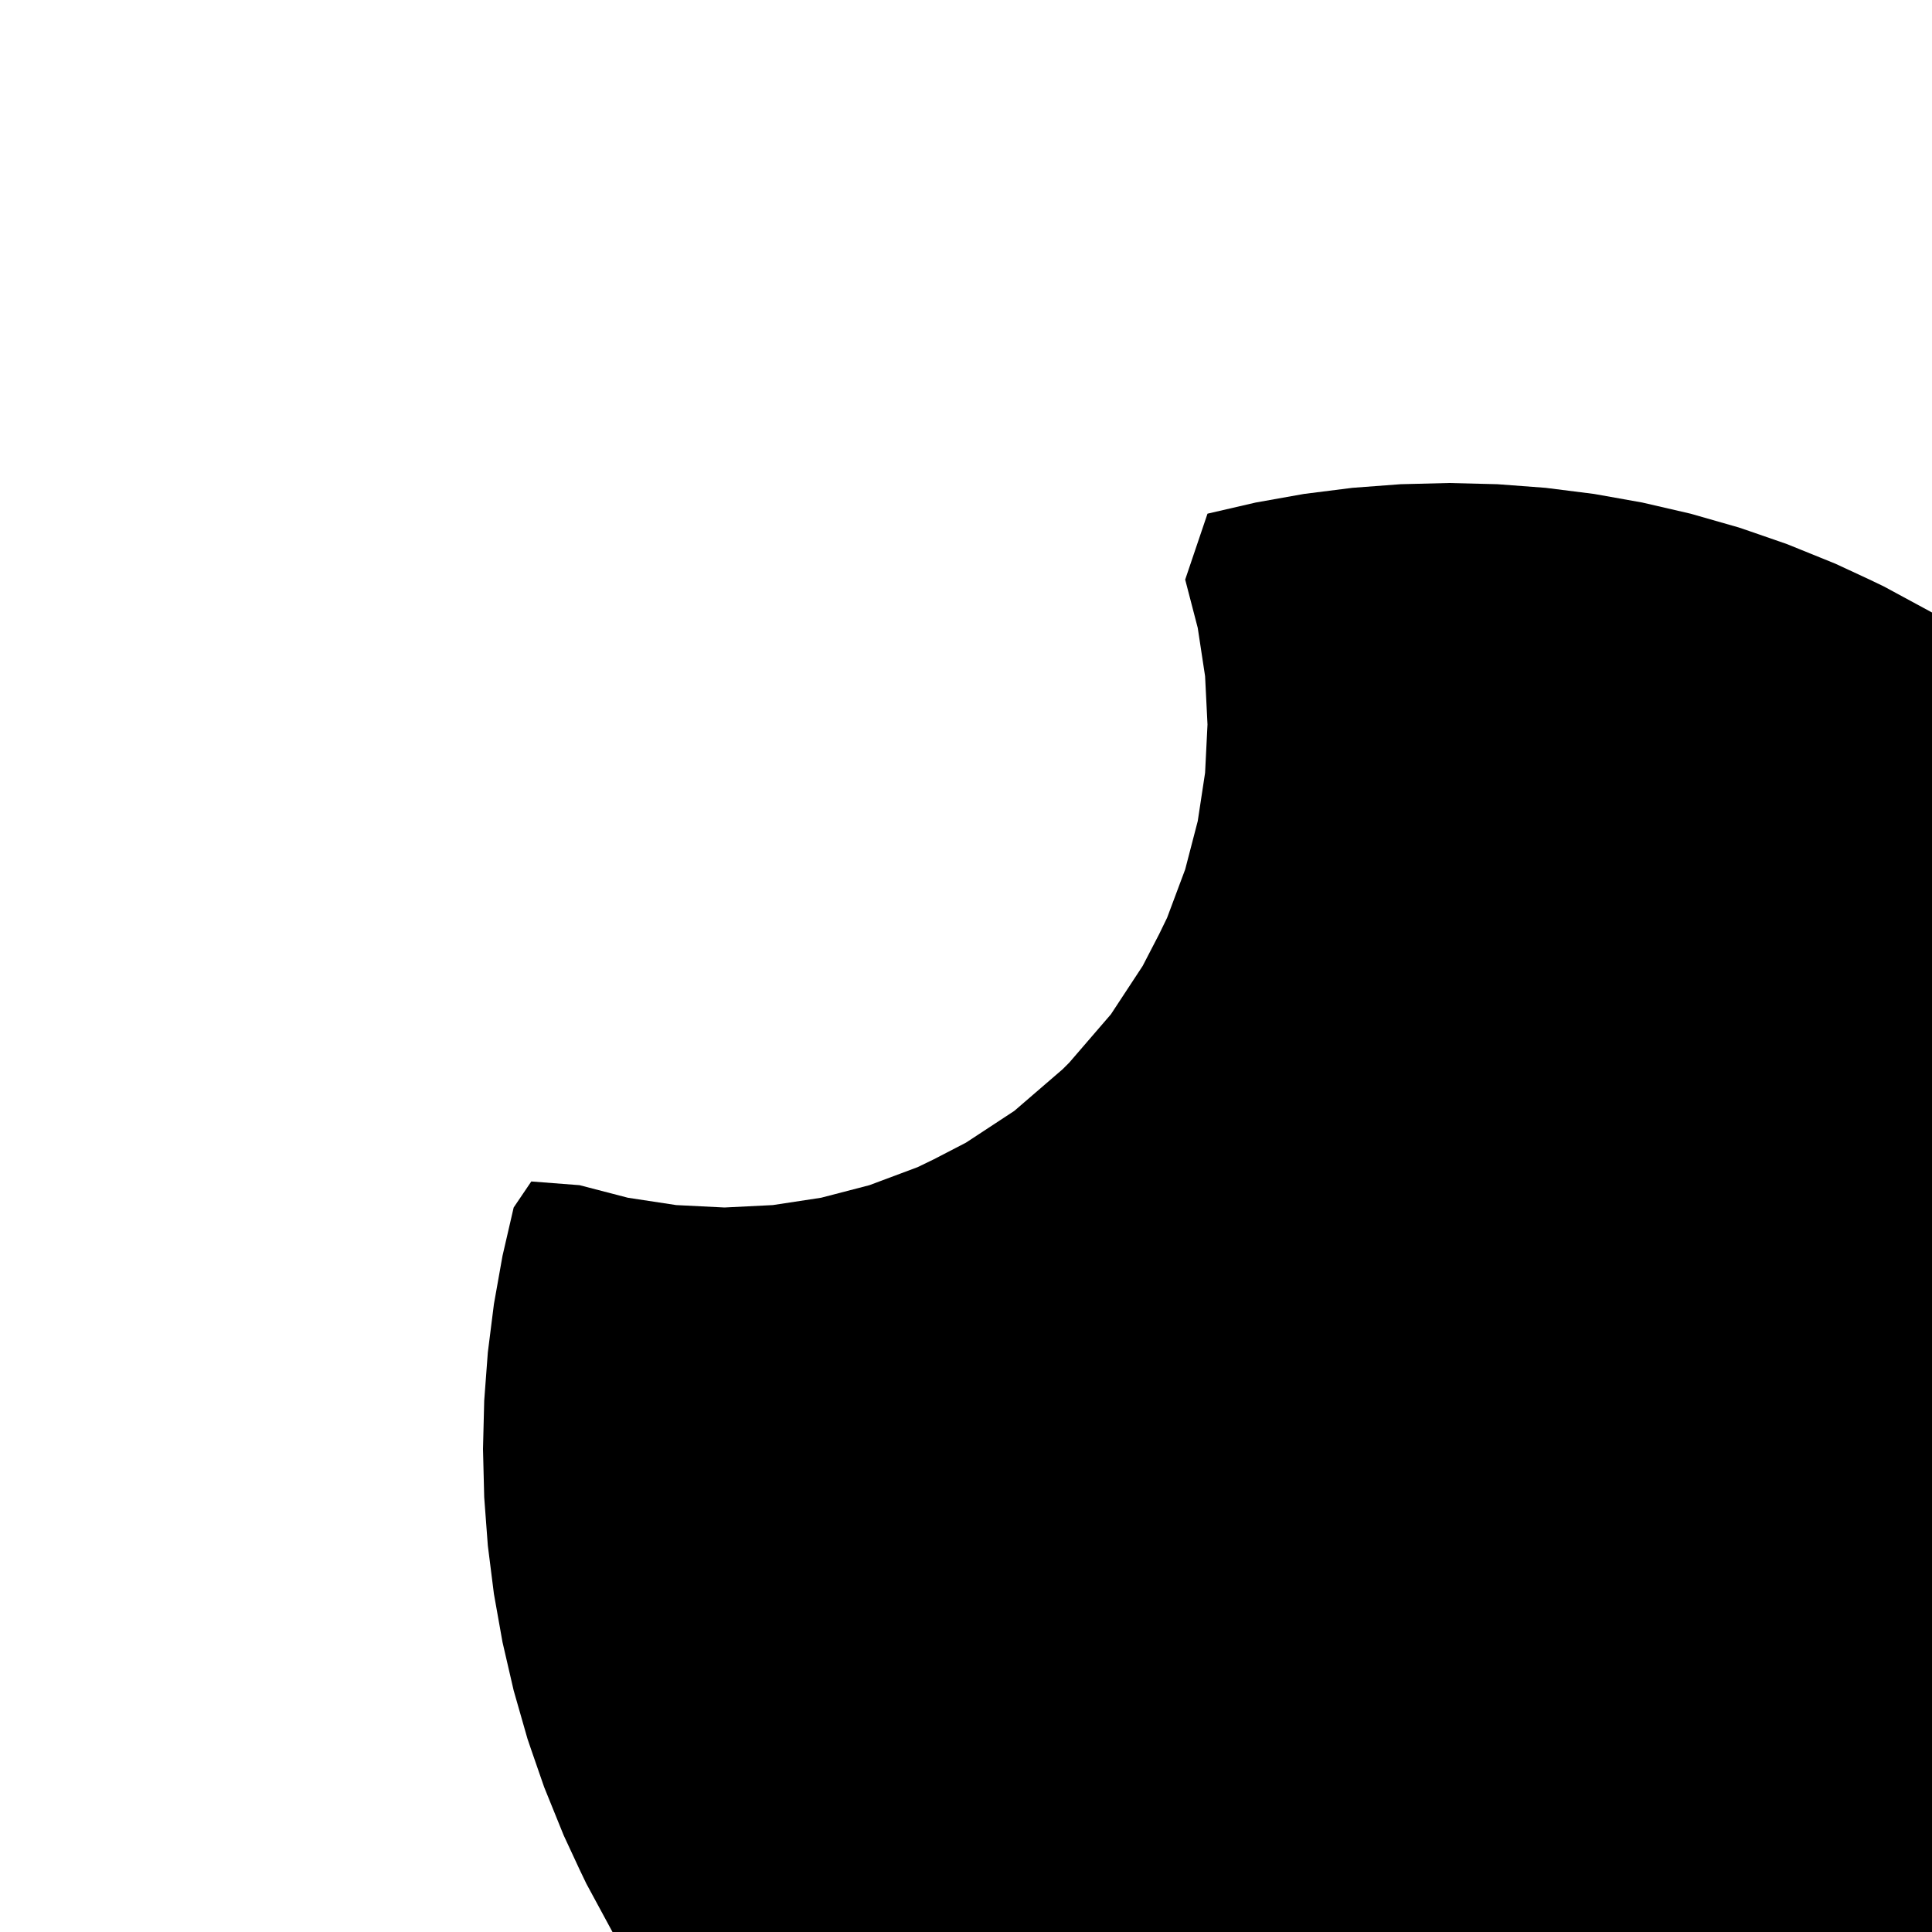
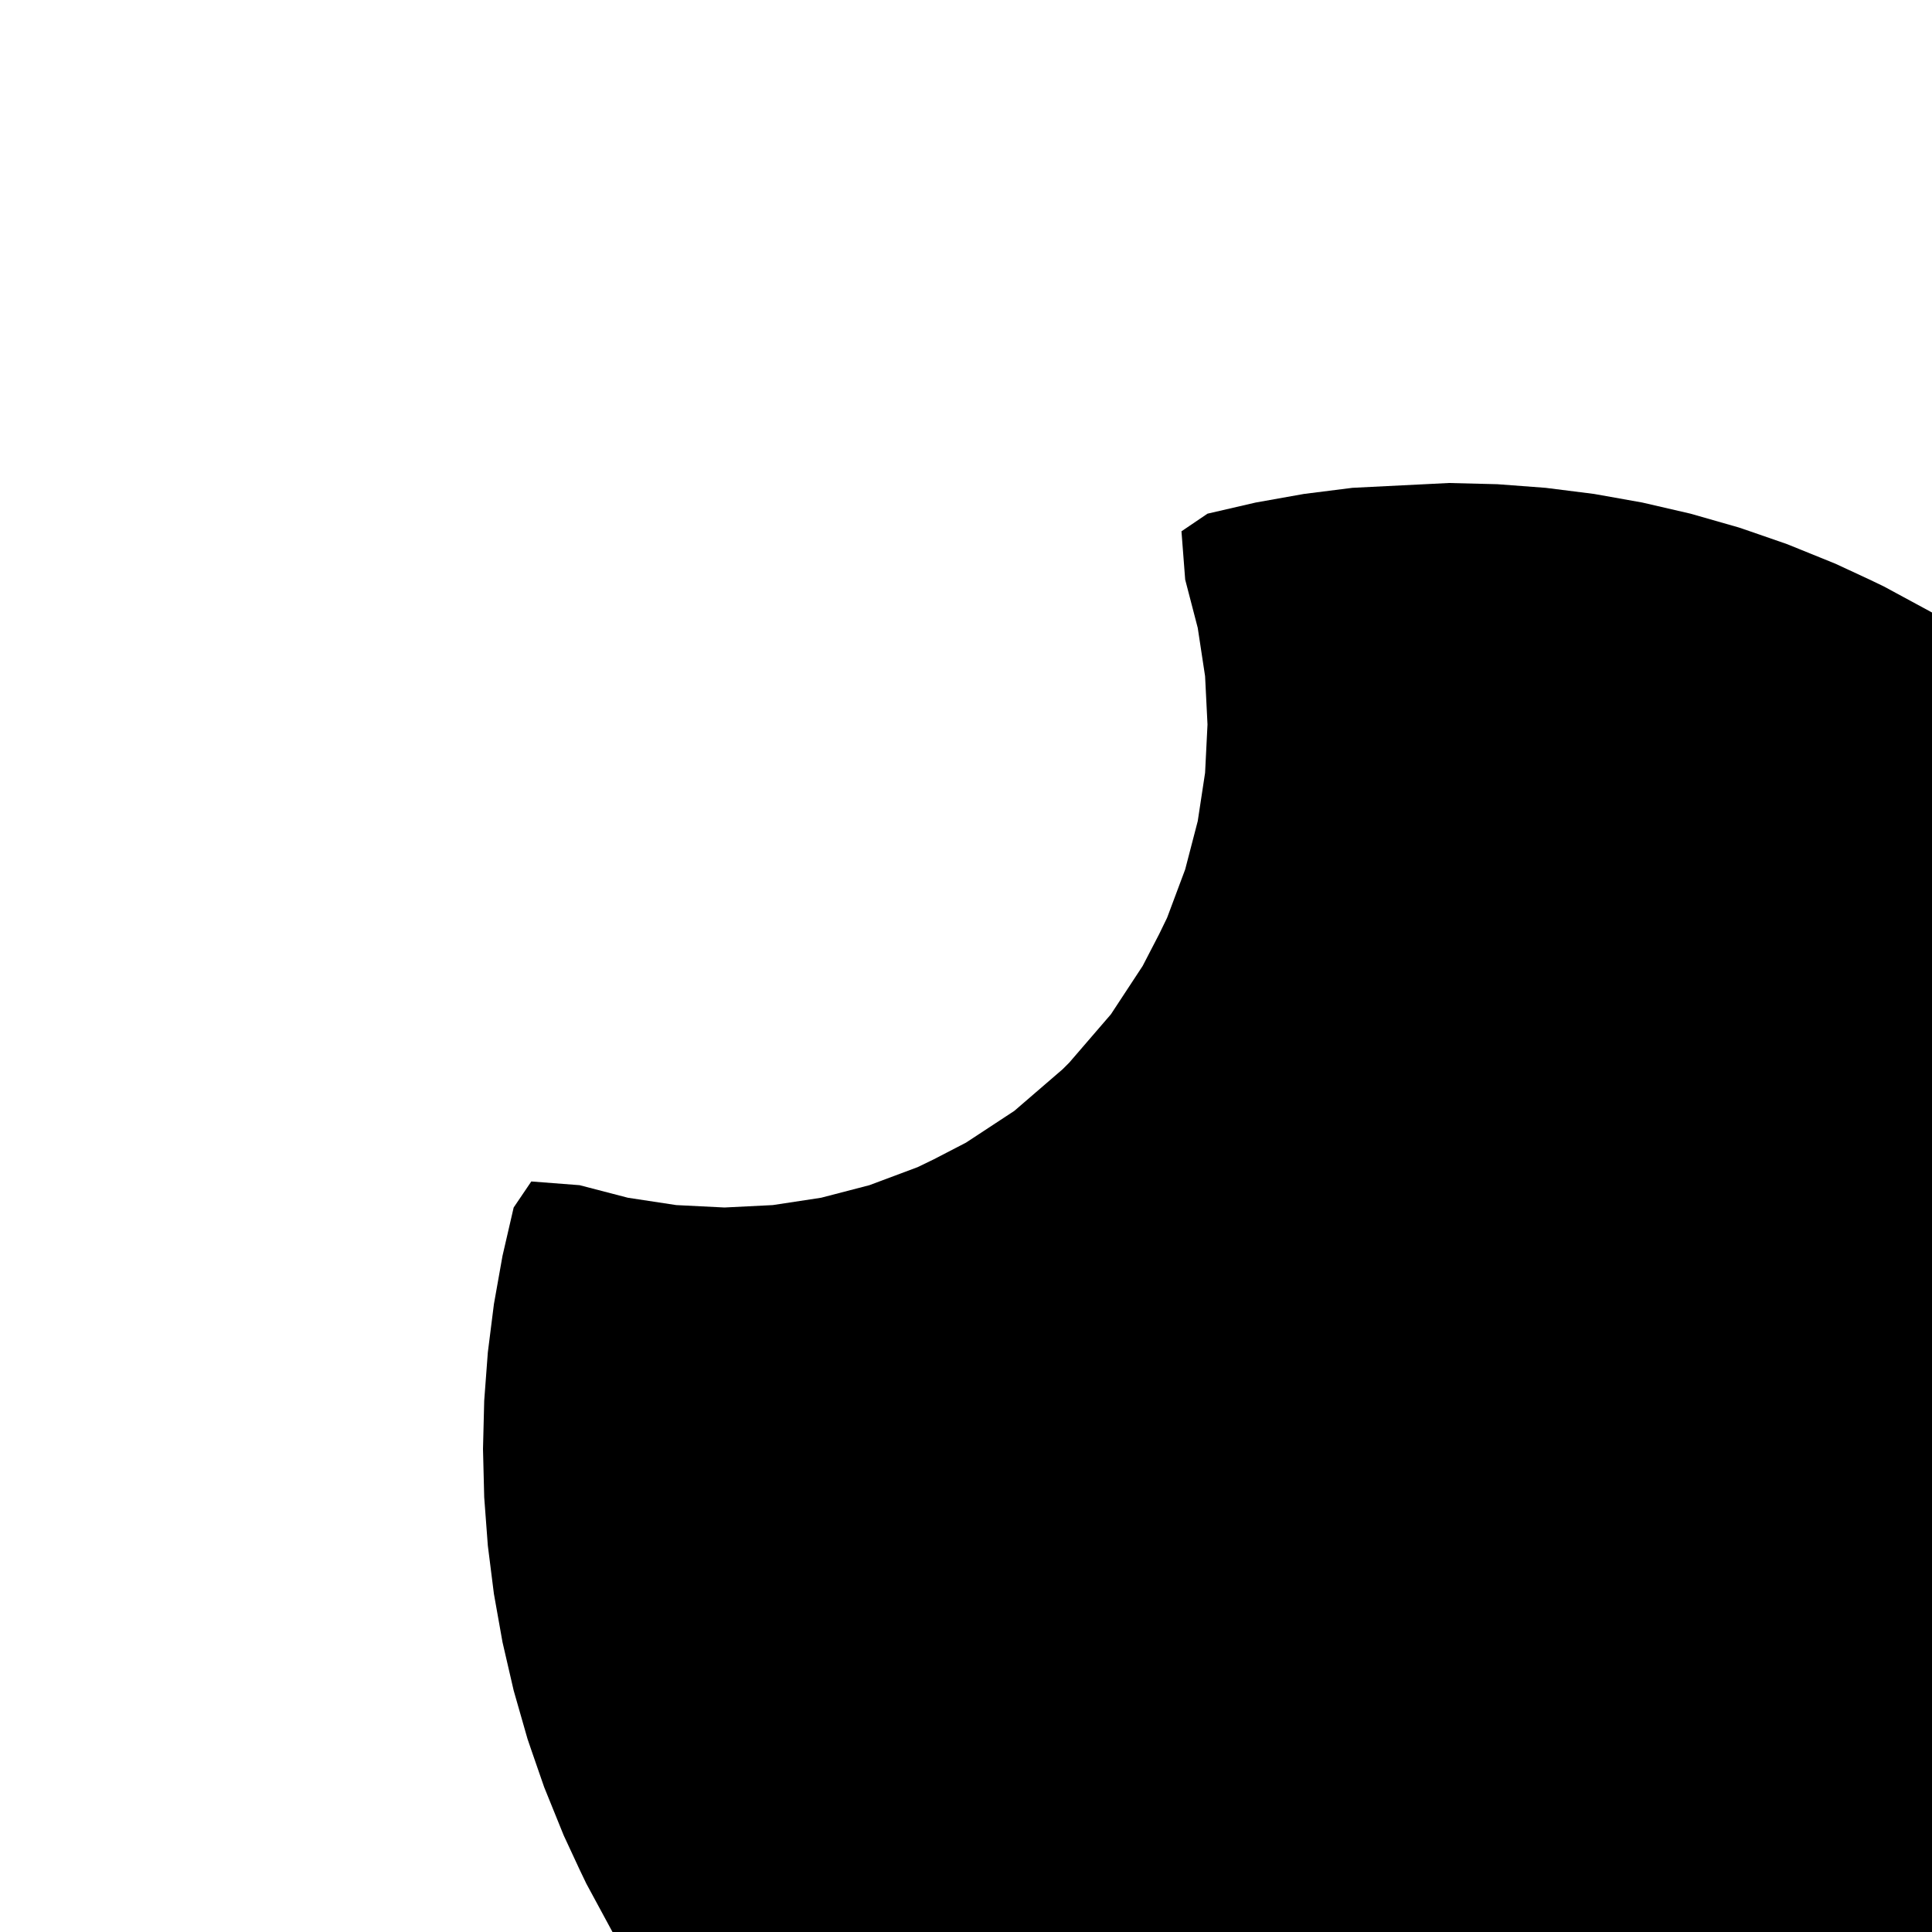
<svg xmlns="http://www.w3.org/2000/svg" viewbox="0 0 88 88">
-   <path fill-rule="evenodd" d="  M25 10.635  L25 10.635  L26 10.404  L27 10.226  L28 10.1  L29 10.025  L30 10  L31 10.025  L32 10.1  L33 10.226  L34 10.404  L35 10.635  L36 10.921  L36.232 11  L37 11.266  L38 11.671  L38.708 12  L39 12.14  L40 12.681  L40.527 13  L41 13.299  L42 14  L43 14.803  L43.225 15  L44 15.721  L44.279 16  L45 16.775  L45.197 17  L46 18  L46.701 19  L47 19.473  L47.319 20  L47.86 21  L48 21.292  L48.329 22  L48.734 23  L49 23.768  L49.079 24  L49.365 25  L49.596 26  L49.774 27  L49.9 28  L49.975 29  L50 30  L49.975 31  L49.9 32  L49.774 33  L49.596 34  L49.365 35  L49.079 36  L49 36.232  L48.734 37  L48.329 38  L48 38.708  L47.86 39  L47.319 40  L47 40.527  L46.701 41  L46 42  L45.197 43  L45 43.225  L44.279 44  L44 44.279  L43.225 45  L43 45.197  L42 46  L41 46.701  L40.527 47  L40 47.319  L39 47.86  L38.708 48  L38 48.329  L37 48.734  L36.232 49  L36 49.079  L35 49.365  L34 49.596  L33 49.774  L32 49.9  L31 49.975  L30 50  L29 49.975  L28 49.9  L27 49.774  L26 49.596  L25 49.365  L24 49.079  L23.768 49  L23 48.734  L22 48.329  L21.292 48  L21 47.86  L20 47.319  L19.473 47  L19 46.701  L18 46  L17 45.197  L16.775 45  L16 44.279  L15.721 44  L15 43.225  L14.803 43  L14 42  L13.299 41  L13 40.527  L12.681 40  L12.14 39  L12 38.708  L11.671 38  L11.266 37  L11 36.232  L10.921 36  L10.635 35  L10.404 34  L10.226 33  L10.1 32  L10.025 31  L10 30  L10.025 29  L10.1 28  L10.226 27  L10.404 26  L10.635 25  L11 24.461  L12 24.538  L13 24.798  L14 24.95  L15 25  L16 24.95  L17 24.798  L18 24.538  L19 24.164  L19.338 24  L20 23.657  L21 23  L22 22.138  L22.138 22  L23 21  L23.657 20  L24 19.338  L24.164 19  L24.538 18  L24.798 17  L24.95 16  L25 15  L24.95 14  L24.798 13  L24.538 12  Z  " style="fill:black; stroke:none; stroke-width:0" />
+   <path fill-rule="evenodd" d="  M30 10  L30 10  L31 10.025  L32 10.1  L33 10.226  L34 10.404  L35 10.635  L36 10.921  L36.232 11  L37 11.266  L38 11.671  L38.708 12  L39 12.14  L40 12.681  L40.527 13  L41 13.299  L42 14  L43 14.803  L43.225 15  L44 15.721  L44.279 16  L45 16.775  L45.197 17  L46 18  L46.701 19  L47 19.473  L47.319 20  L47.86 21  L48 21.292  L48.329 22  L48.734 23  L49 23.768  L49.079 24  L49.365 25  L49.596 26  L49.774 27  L49.9 28  L49.975 29  L50 30  L49.975 31  L49.9 32  L49.774 33  L49.596 34  L49.365 35  L49.079 36  L49 36.232  L48.734 37  L48.329 38  L48 38.708  L47.86 39  L47.319 40  L47 40.527  L46.701 41  L46 42  L45.197 43  L45 43.225  L44.279 44  L44 44.279  L43.225 45  L43 45.197  L42 46  L41 46.701  L40.527 47  L40 47.319  L39 47.86  L38.708 48  L38 48.329  L37 48.734  L36.232 49  L36 49.079  L35 49.365  L34 49.596  L33 49.774  L32 49.9  L31 49.975  L30 50  L29 49.975  L28 49.9  L27 49.774  L26 49.596  L25 49.365  L24 49.079  L23.768 49  L23 48.734  L22 48.329  L21.292 48  L21 47.86  L20 47.319  L19.473 47  L19 46.701  L18 46  L17 45.197  L16.775 45  L16 44.279  L15.721 44  L15 43.225  L14.803 43  L14 42  L13.299 41  L13 40.527  L12.681 40  L12.14 39  L12 38.708  L11.671 38  L11.266 37  L11 36.232  L10.921 36  L10.635 35  L10.404 34  L10.226 33  L10.1 32  L10.025 31  L10 30  L10.025 29  L10.1 28  L10.226 27  L10.404 26  L10.635 25  L11 24.461  L12 24.538  L13 24.798  L14 24.95  L15 25  L16 24.95  L17 24.798  L18 24.538  L19 24.164  L19.338 24  L20 23.657  L21 23  L22 22.138  L22.138 22  L23 21  L23.657 20  L24 19.338  L24.164 19  L24.538 18  L24.798 17  L24.95 16  L25 15  L24.95 14  L24.798 13  L24.538 12  L24.461 11  L25 10.635  L26 10.404  L27 10.226  L28 10.1  Z  " style="fill:black; stroke:none; stroke-width:0" />
</svg>
